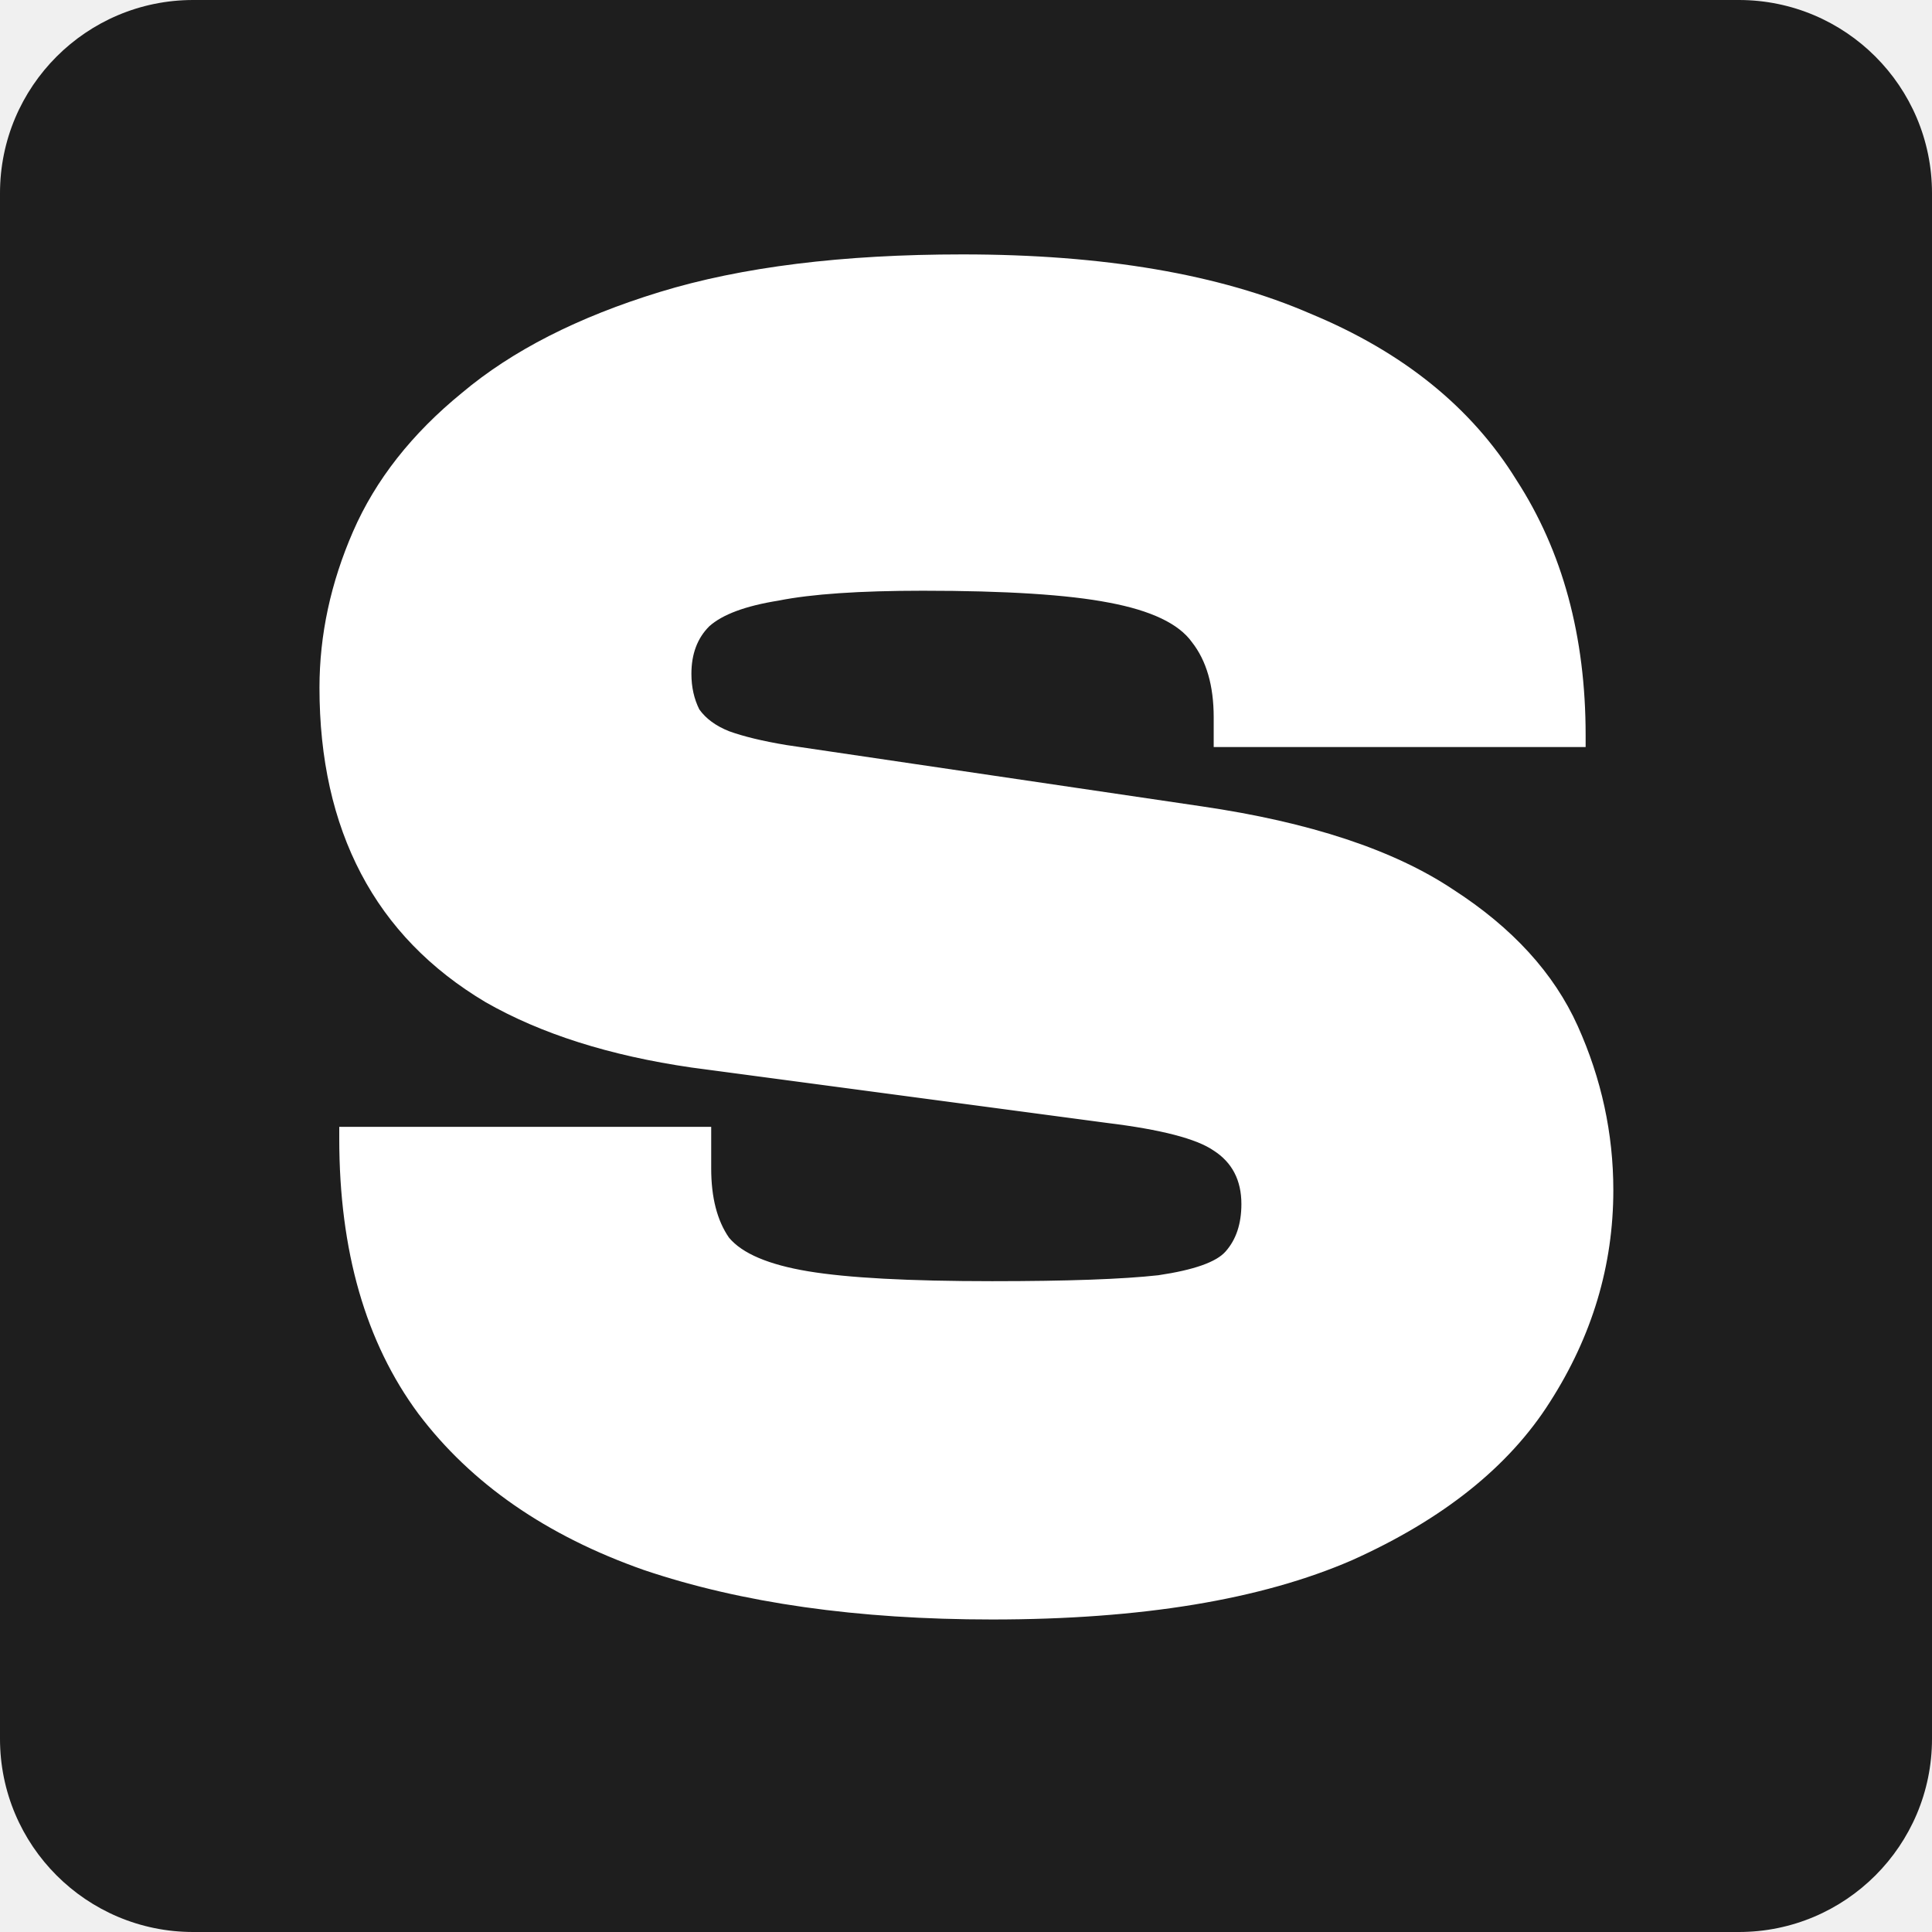
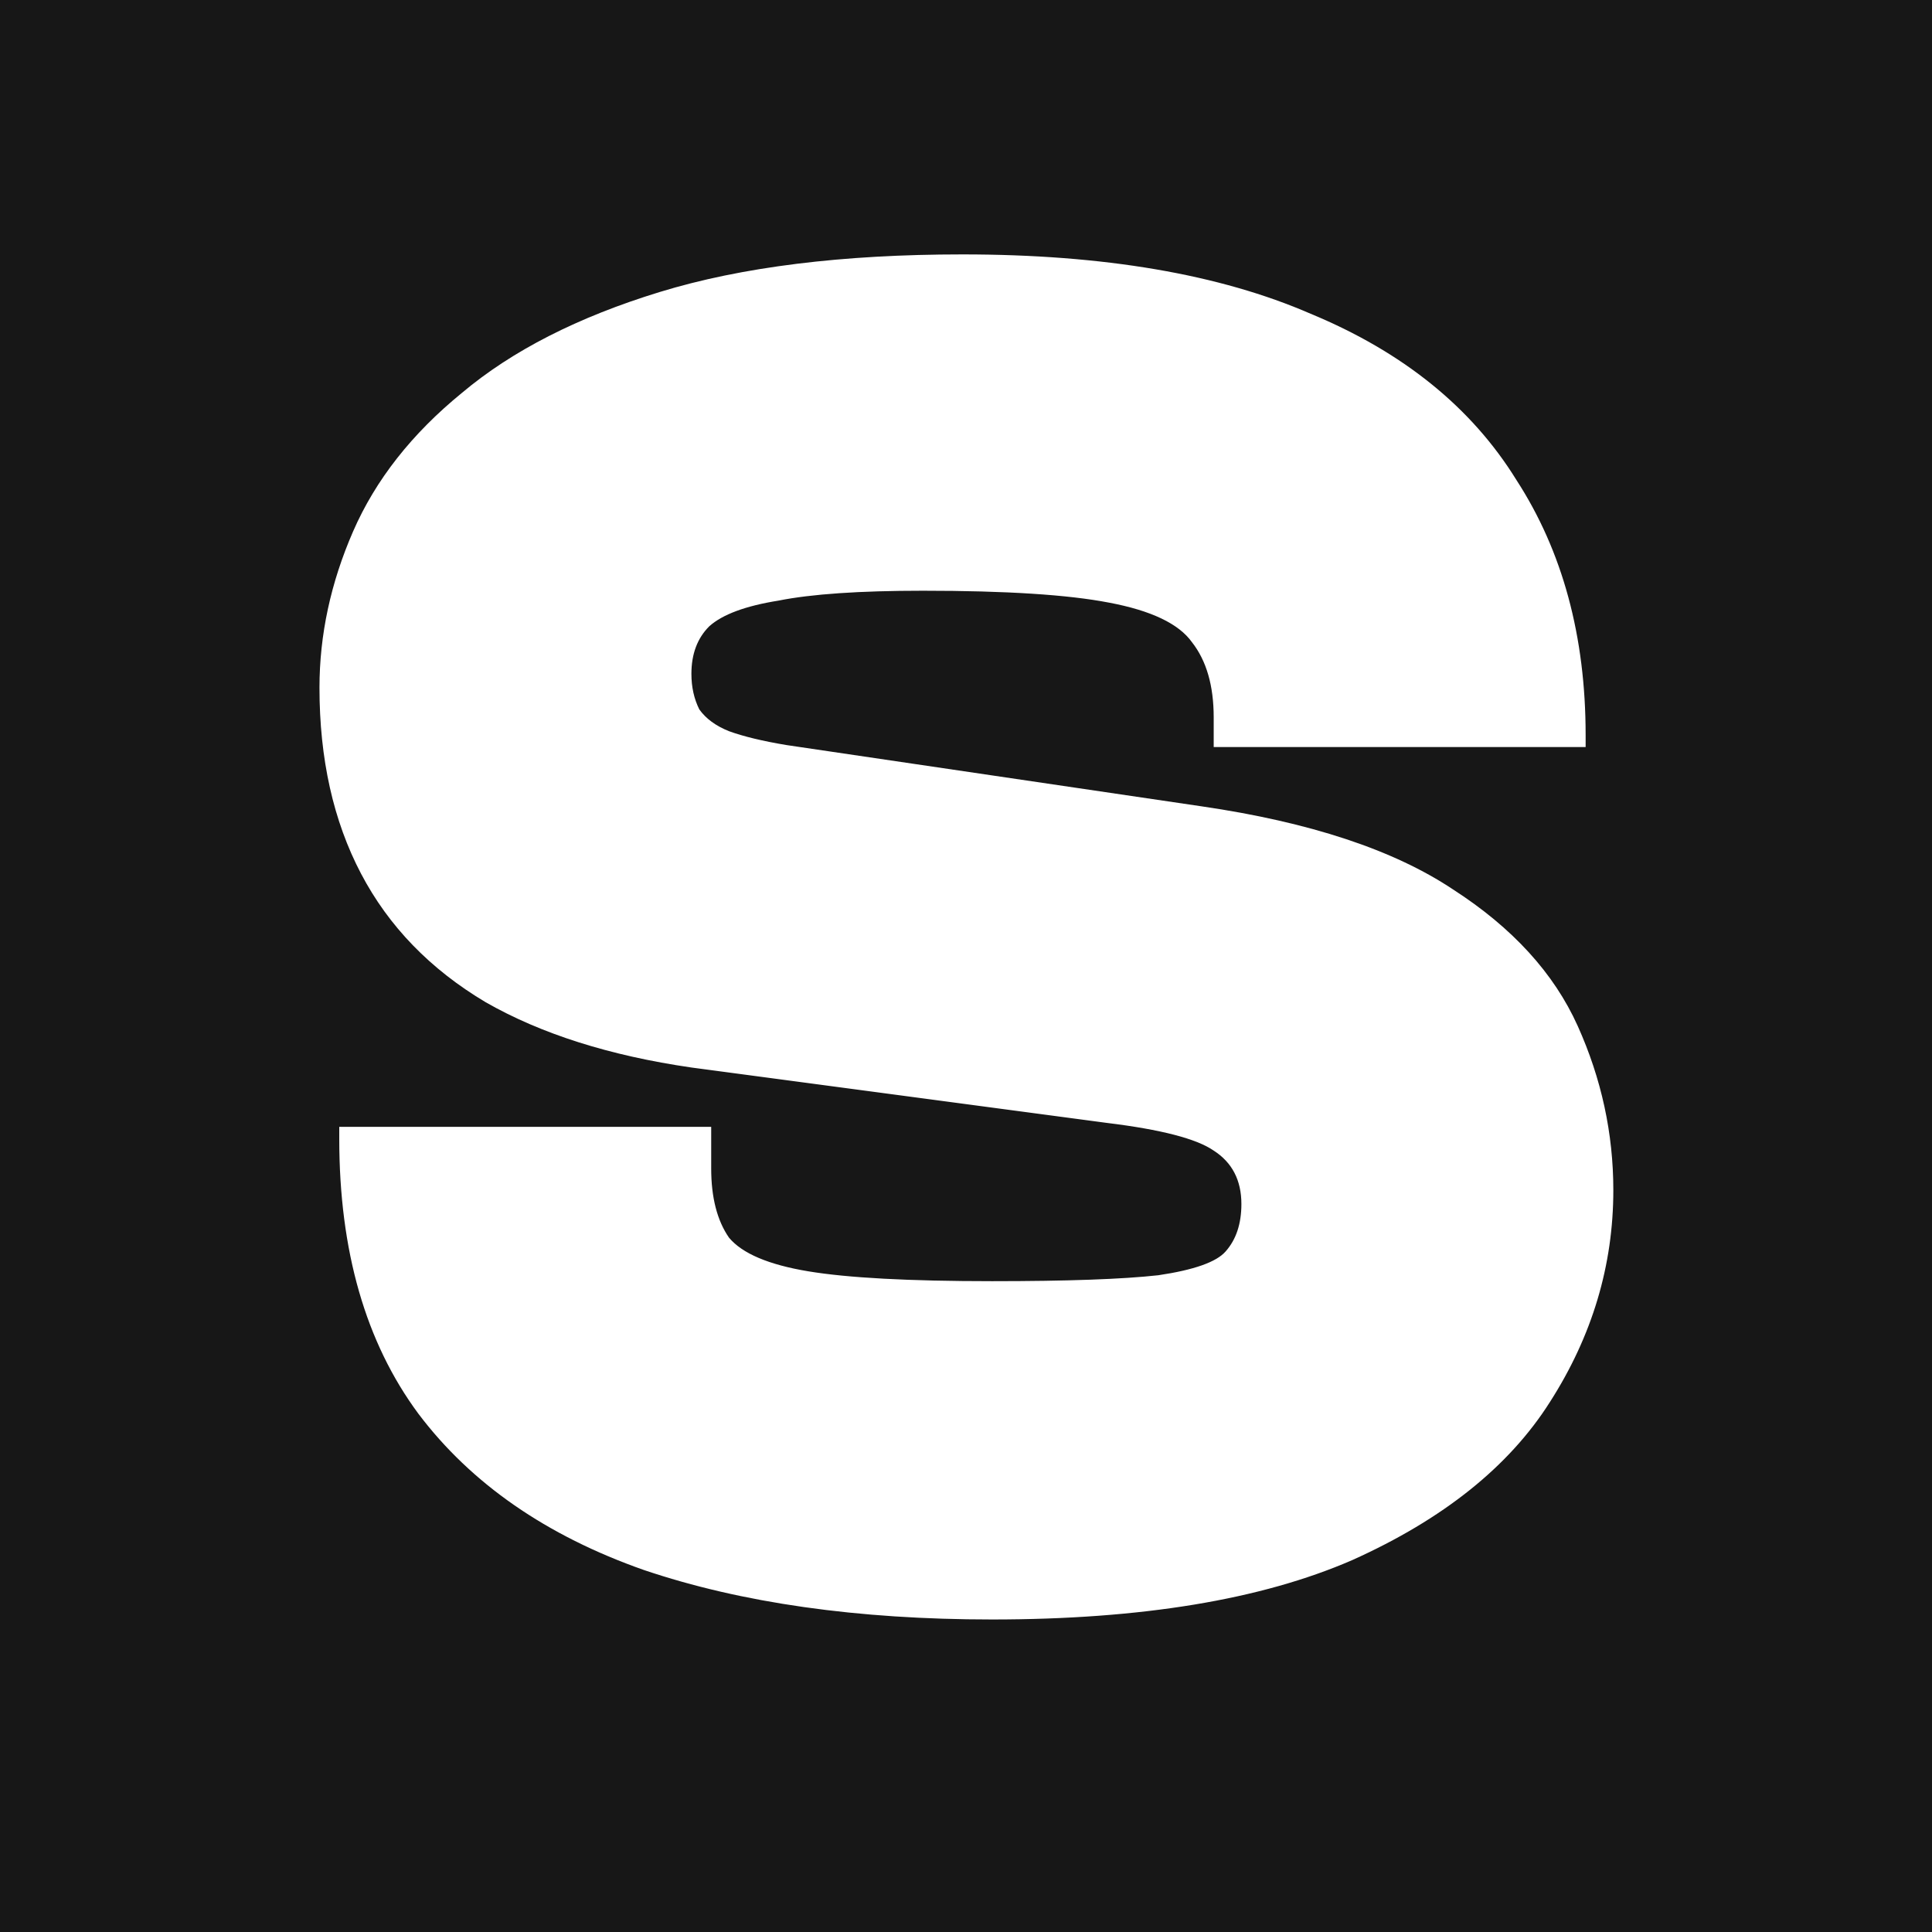
<svg xmlns="http://www.w3.org/2000/svg" width="500" height="500" viewBox="0 0 500 500" fill="none">
-   <rect width="500" height="500" rx="50" fill="#1E1E1E" />
+   <rect width="500" height="500" fill="#171717" />
  <path d="M256.76 419.12C221.944 419.12 191.907 414.853 166.648 406.32C141.389 397.445 121.933 383.963 108.28 365.872C94.627 347.44 87.8 323.717 87.8 294.704V291.632H184.056V302.384C184.056 309.893 185.592 315.867 188.664 320.304C192.077 324.4 198.904 327.301 209.144 329.008C219.384 330.715 235.256 331.568 256.76 331.568C276.216 331.568 290.552 331.056 299.768 330.032C308.984 328.667 314.787 326.619 317.176 323.888C319.907 320.816 321.272 316.72 321.272 311.6C321.272 305.456 318.883 300.848 314.104 297.776C309.667 294.704 300.451 292.315 286.456 290.608L178.936 276.272C157.773 273.2 140.024 267.568 125.688 259.376C111.352 250.843 100.6 239.749 93.432 226.096C86.264 212.443 82.68 196.4 82.68 177.968C82.68 164.315 85.581 150.832 91.384 137.52C97.187 124.208 106.573 112.261 119.544 101.68C132.515 90.757 149.581 82.053 170.744 75.568C191.907 69.083 218.019 65.84 249.08 65.84C285.603 65.84 315.64 70.96 339.192 81.2C363.085 91.099 380.835 105.435 392.44 124.208C404.387 142.64 410.36 164.656 410.36 190.256V193.328H314.104V185.648C314.104 177.456 312.227 170.971 308.472 166.192C305.059 161.413 297.891 158 286.968 155.952C276.387 153.904 260.344 152.88 238.84 152.88C222.456 152.88 209.997 153.733 201.464 155.44C192.931 156.805 186.957 159.024 183.544 162.096C180.472 165.168 178.936 169.264 178.936 174.384C178.936 177.797 179.619 180.869 180.984 183.6C182.691 185.989 185.251 187.867 188.664 189.232C192.419 190.597 197.368 191.792 203.512 192.816L311.032 208.688C339.021 212.784 360.696 219.952 376.056 230.192C391.416 240.091 402.168 251.867 408.312 265.52C414.456 279.173 417.528 293.339 417.528 308.016C417.528 327.472 412.067 345.733 401.144 362.8C390.563 379.525 373.496 393.179 349.944 403.76C326.392 414 295.331 419.12 256.76 419.12Z" fill="white" />
</svg>
